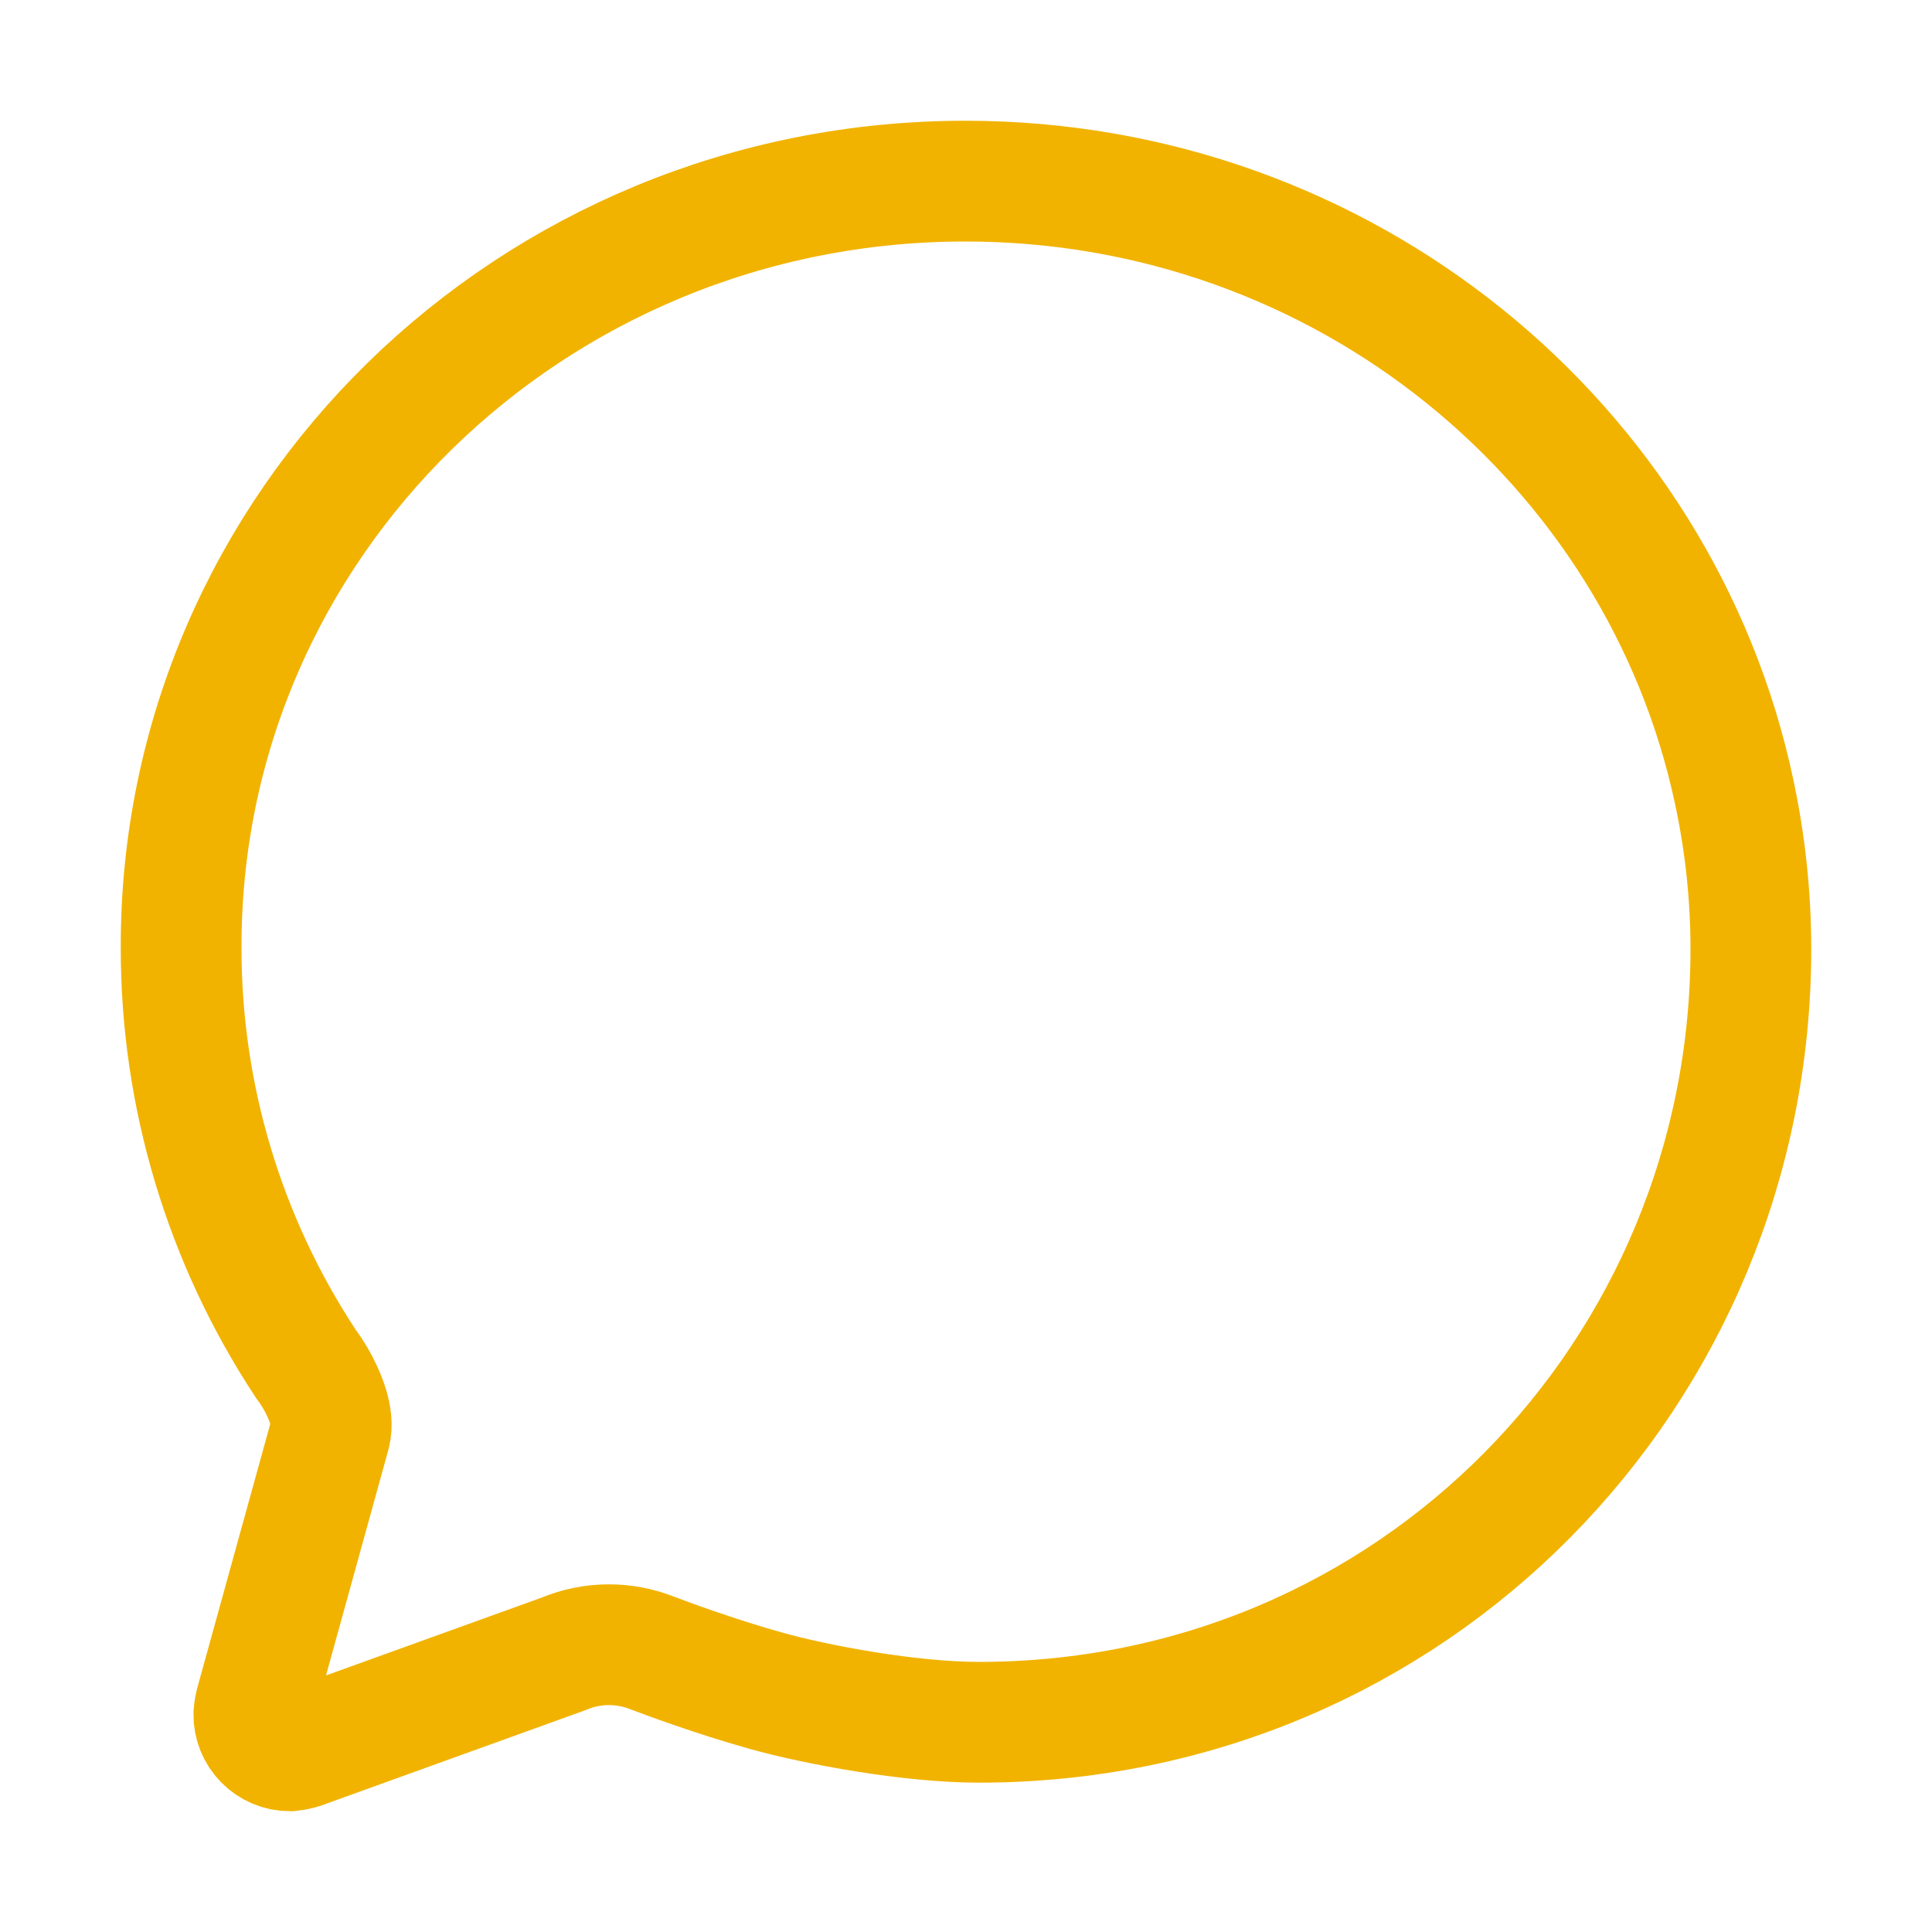
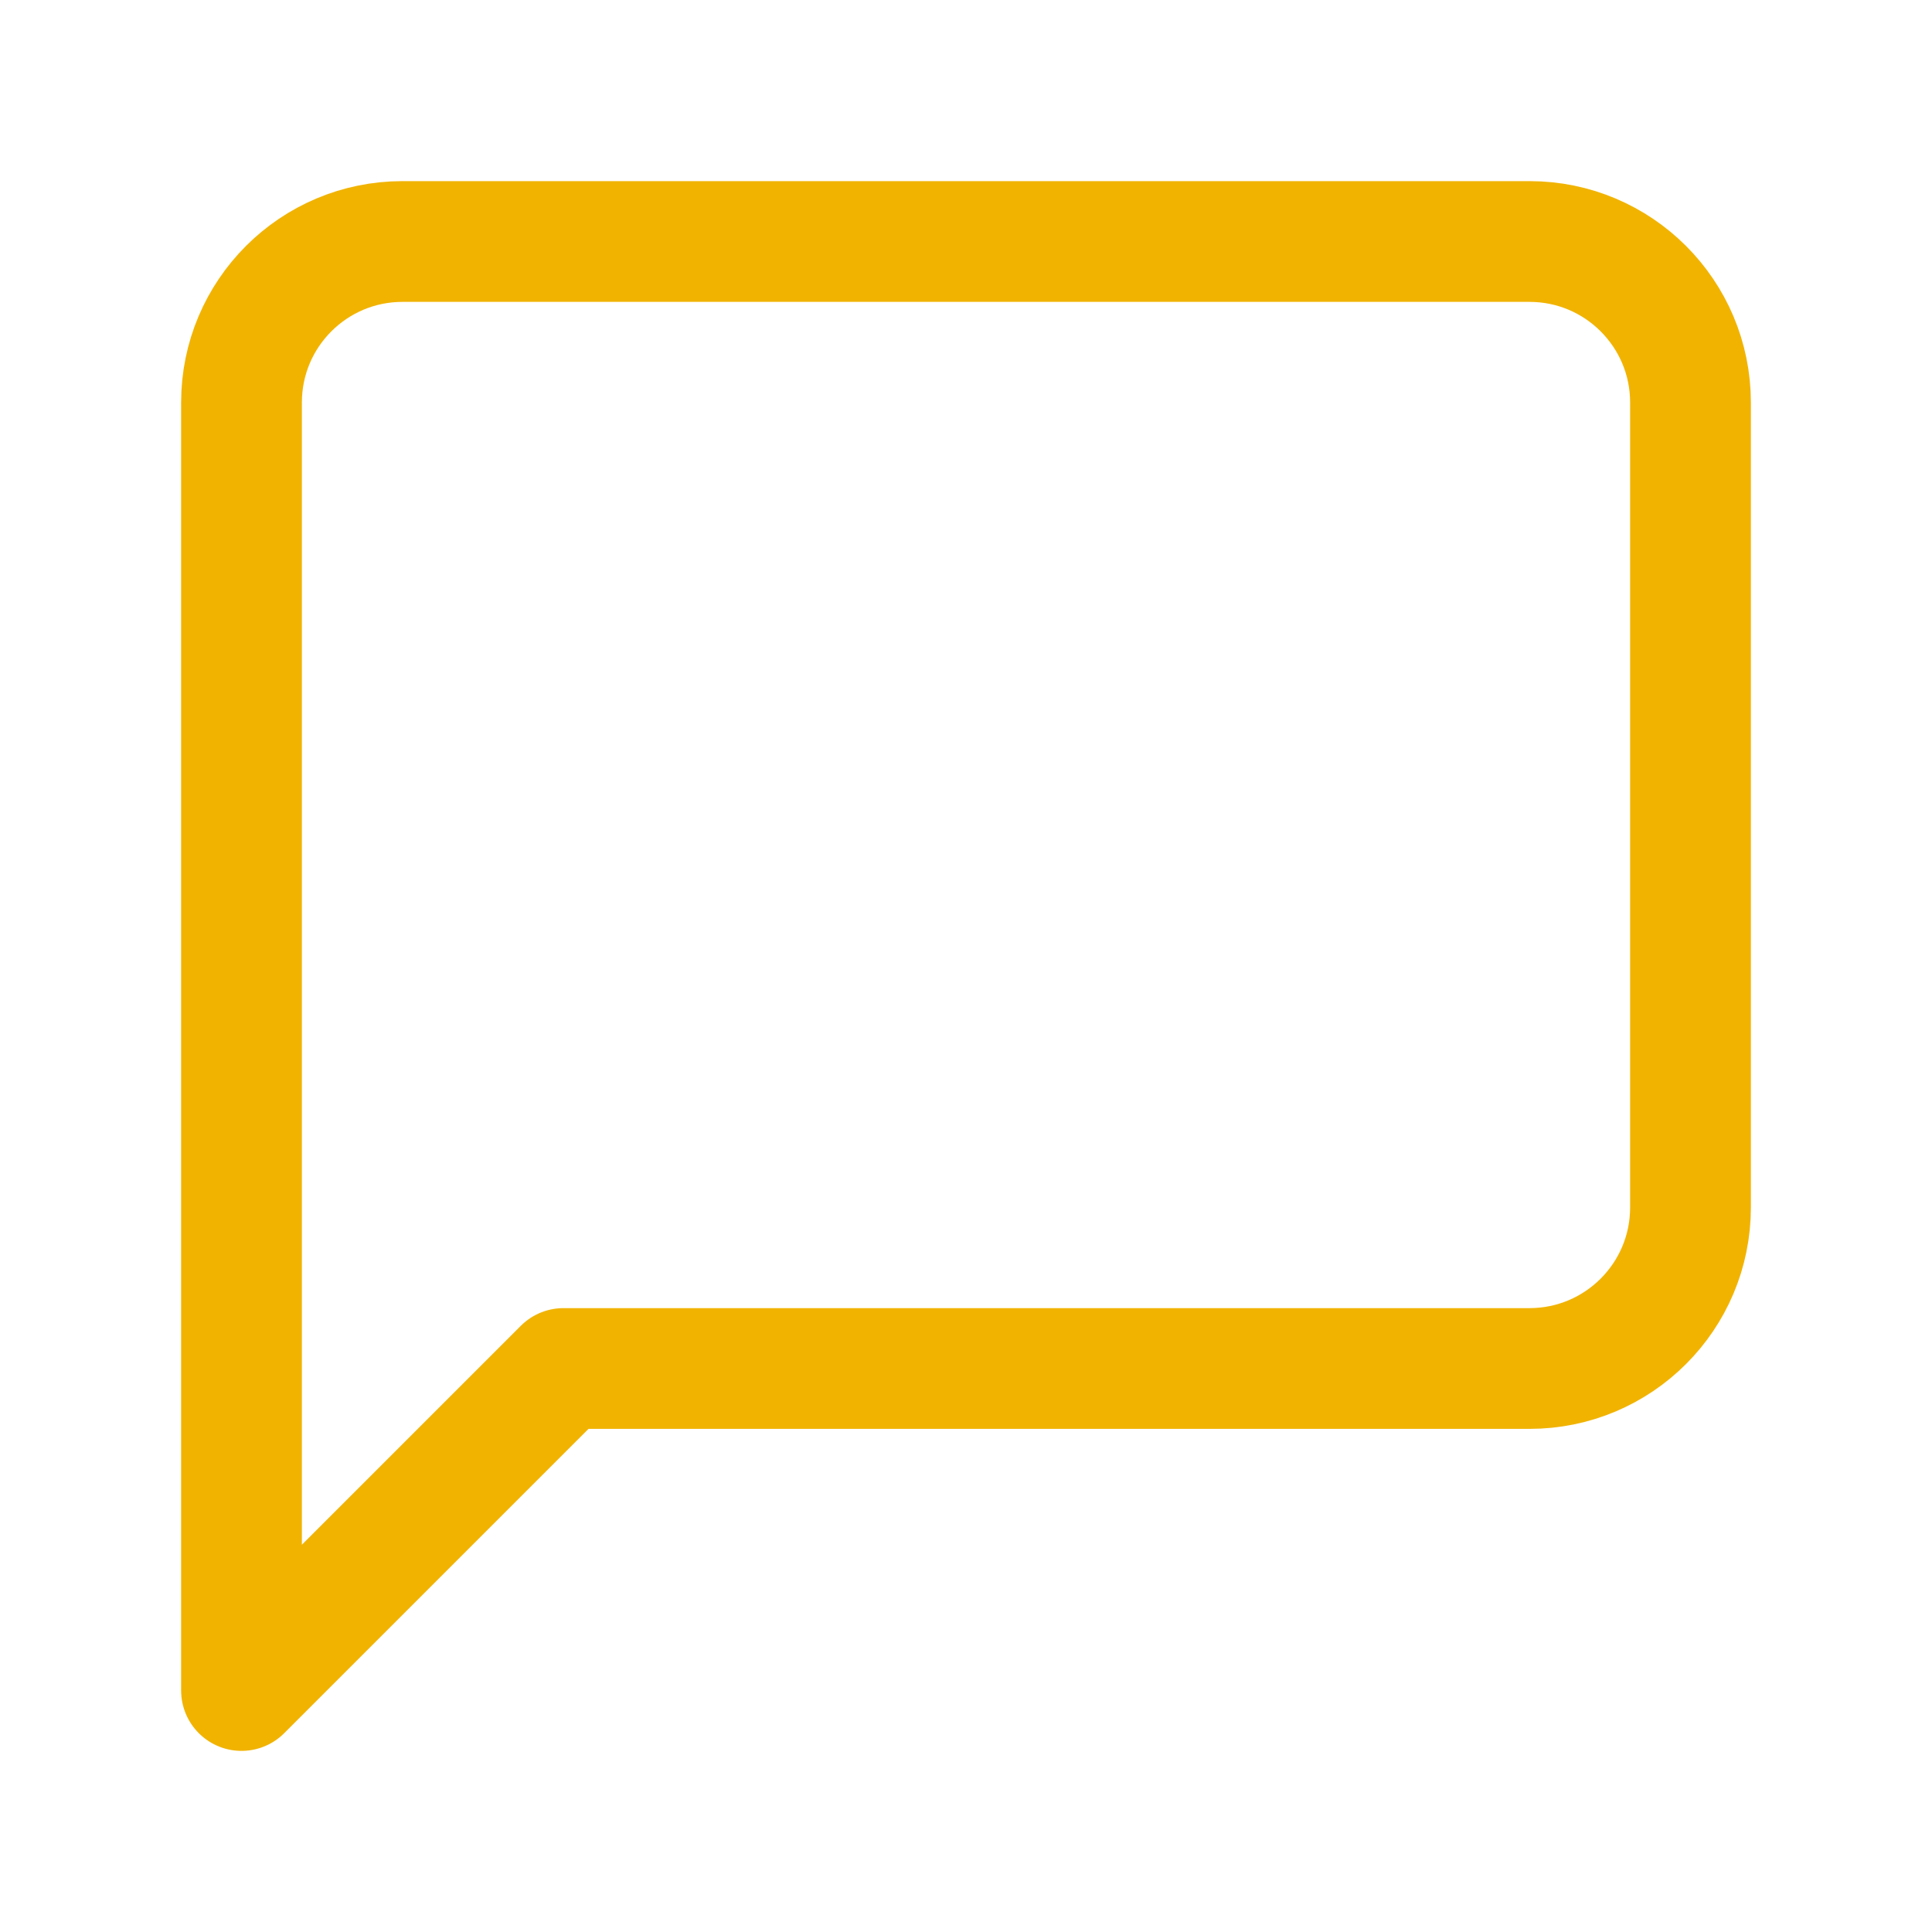
- <svg xmlns="http://www.w3.org/2000/svg" width="800px" height="800px" viewBox="0 0 512 512" fill="#000000">
-   <g id="SVGRepo_bgCarrier" stroke-width="0" />
-   <g id="SVGRepo_tracerCarrier" stroke-linecap="round" stroke-linejoin="round" />
-   <g id="SVGRepo_iconCarrier">
-     <path d="M87.49,380c1.19-4.38-1.44-10.47-3.95-14.86A44.86,44.86,0,0,0,81,361.34a199.81,199.81,0,0,1-33-110C47.65,139.09,140.73,48,255.83,48,356.21,48,440,117.54,459.58,209.85A199,199,0,0,1,464,251.49c0,112.41-89.49,204.93-204.59,204.93-18.3,0-43-4.6-56.47-8.37s-26.92-8.77-30.39-10.11a31.09,31.09,0,0,0-11.12-2.07,30.71,30.71,0,0,0-12.09,2.43L81.51,462.78A16,16,0,0,1,76.84,464a9.6,9.6,0,0,1-9.57-9.74,15.85,15.85,0,0,1,.6-3.29Z" style="fill:none;stroke:#F1B300;stroke-linecap:round;stroke-miterlimit:10;stroke-width:32px" />
-   </g>
+ <svg xmlns="http://www.w3.org/2000/svg" width="24" height="24" viewBox="0 0 24 24" fill="none" stroke="#f1b300" stroke-width="1.5" stroke-linecap="round" stroke-linejoin="round">
+   <path d="M21 15a2 2 0 0 1-2 2H7l-4 4V5a2 2 0 0 1 2-2h14a2 2 0 0 1 2 2z" />
</svg>
